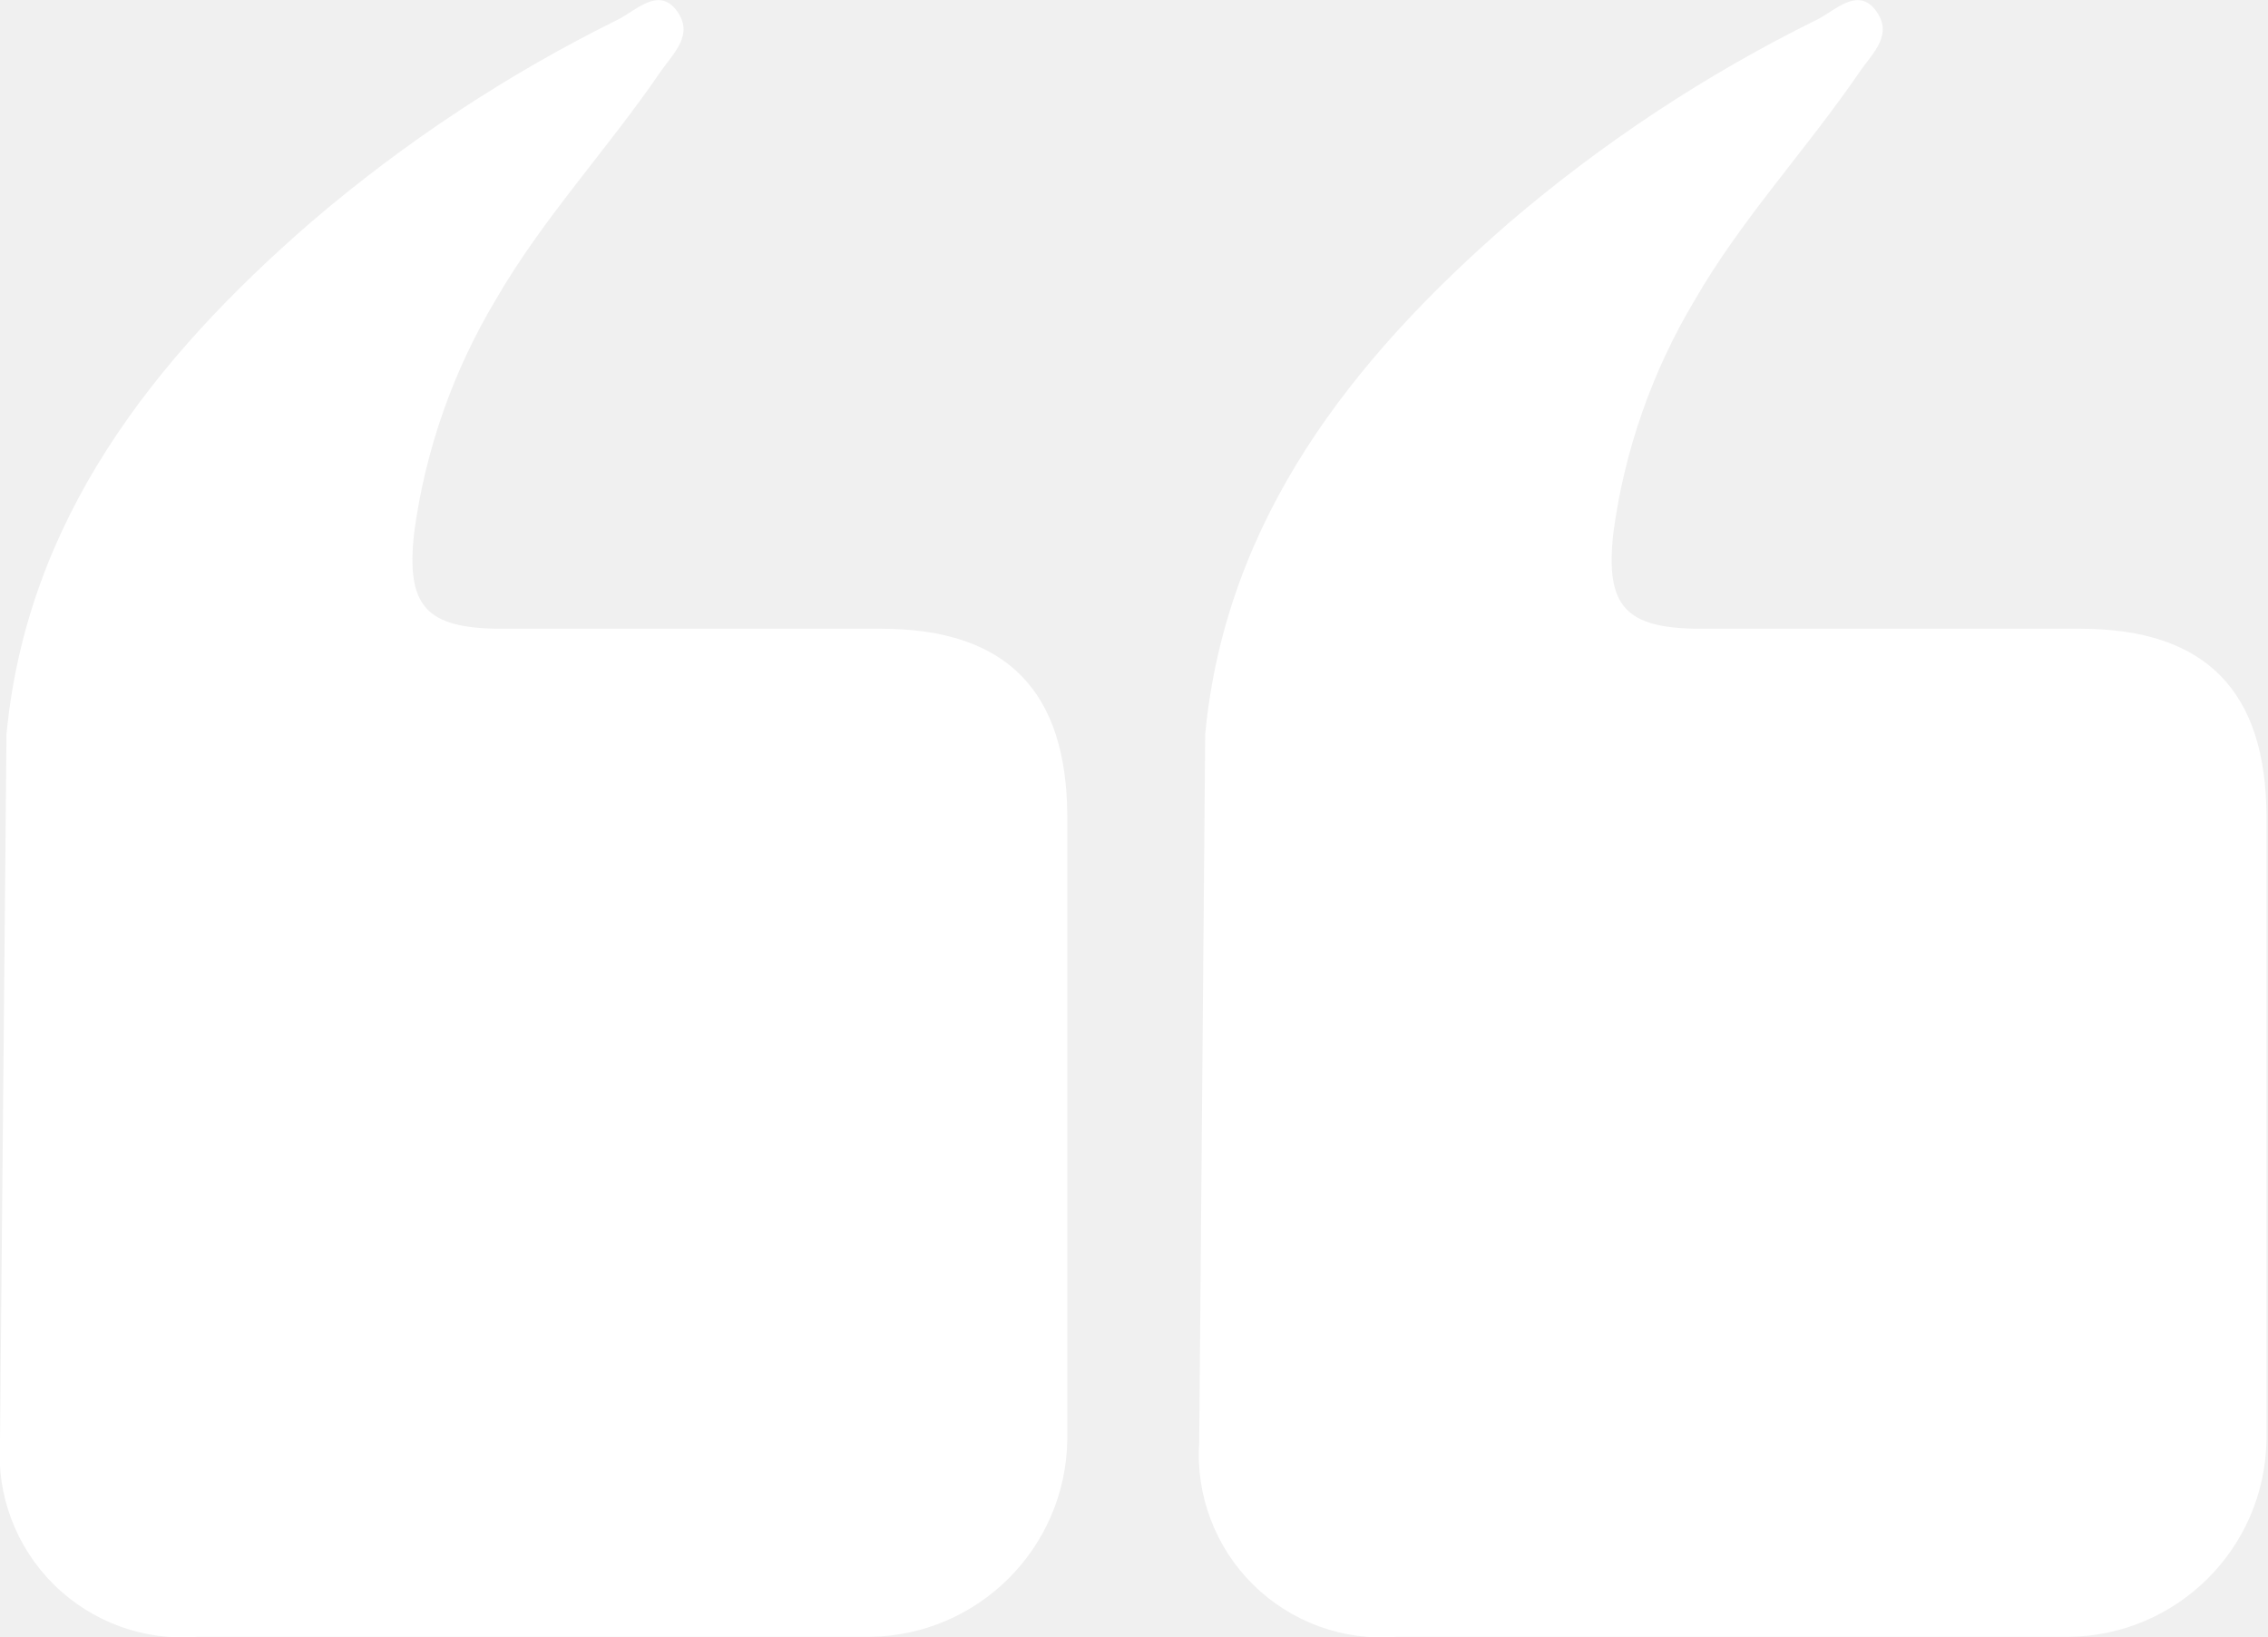
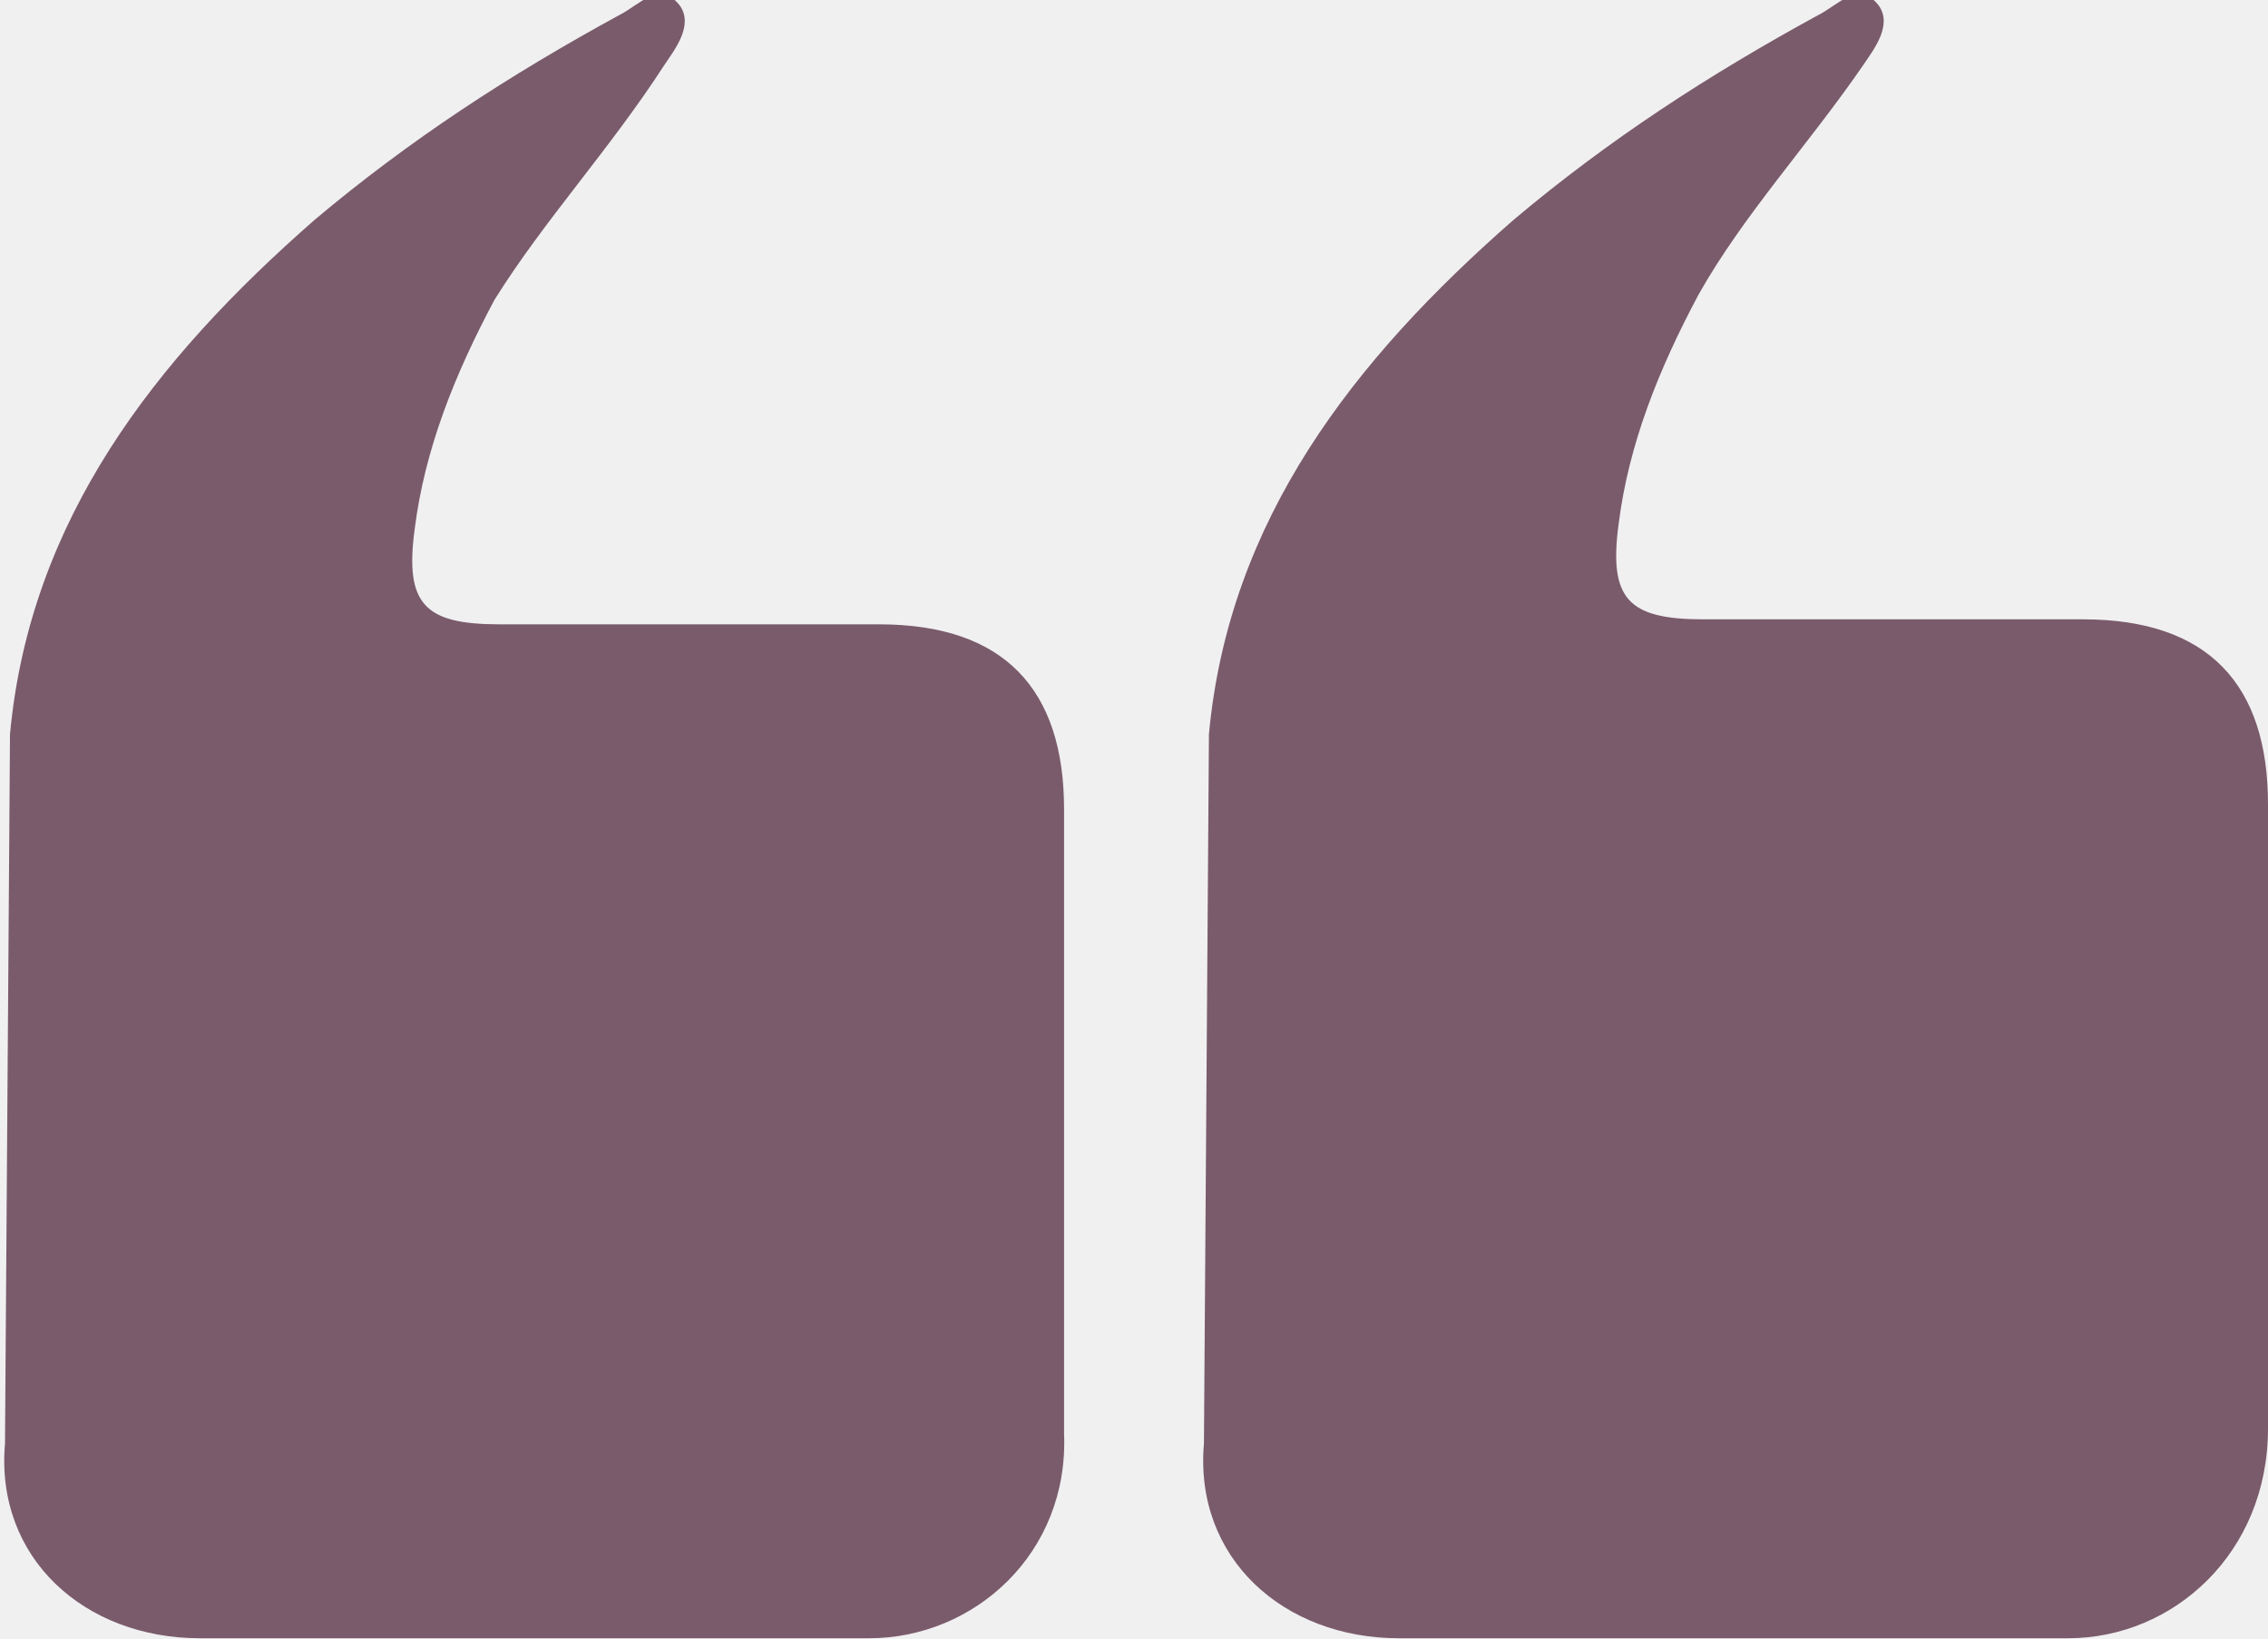
- <svg xmlns="http://www.w3.org/2000/svg" viewBox="0 0 45.39 32.75">
-   <defs>
-     <style>.cls-1{fill:#fff;}</style>
-   </defs>
-   <g id="Layer_2" data-name="Layer 2">
-     <g id="Layer_1-2" data-name="Layer 1">
-       <path class="cls-1" d="M41.39,32.75c-4.48,0-9,0-13.44,0A3.66,3.66,0,0,1,24,28.85l.12-14.16c.41-4.3,2.94-7.51,6.1-10.25A29.65,29.65,0,0,1,36.37.39c.36-.18.81-.66,1.17-.18s-.06.85-.31,1.21C36.15,3,34.86,4.37,33.92,6a12.22,12.22,0,0,0-1.63,4.65c-.17,1.48.24,1.92,1.71,1.93,2.54,0,5.09,0,7.63,0s3.72,1.27,3.73,3.75l0,12.47A4,4,0,0,1,41.39,32.75Z" />
-       <path class="cls-1" d="M17.39,32.75c-4.48,0-9,0-13.44,0A3.66,3.66,0,0,1,0,28.85L.13,14.69c.41-4.3,2.94-7.51,6.1-10.25A29.65,29.65,0,0,1,12.37.39c.36-.18.81-.66,1.17-.18s-.06.85-.31,1.21C12.15,3,10.86,4.37,9.92,6a12.22,12.22,0,0,0-1.63,4.65c-.17,1.48.24,1.92,1.71,1.93,2.54,0,5.09,0,7.63,0s3.72,1.27,3.73,3.75l0,12.47A4,4,0,0,1,17.39,32.75Z" />
-     </g>
-   </g>
+ <svg xmlns="http://www.w3.org/2000/svg" width="45.4" height="32.8" viewBox="0 0 45.4 32.8" overflow="scroll">
+   <style>.st0{fill:#7A5B6B;}</style>
+   <path class="st0" d="M41.4 32.8H28c-2.3 0-4.1-1.6-3.9-3.9l.1-14.2c.4-4.3 2.9-7.5 6.1-10.3 1.9-1.6 3.9-2.9 6.1-4.1.4-.2.8-.7 1.2-.2.3.4-.1.9-.3 1.2-1.1 1.6-2.4 3-3.3 4.6-.8 1.5-1.4 3-1.6 4.6-.2 1.5.2 1.9 1.7 1.9h7.6c2.5 0 3.7 1.3 3.7 3.7v12.5c0 2.5-1.9 4.2-4 4.2zM17.4 32.8H4c-2.3 0-4.1-1.6-3.9-3.9l.1-14.2c.4-4.3 2.9-7.5 6.1-10.3 1.9-1.6 3.9-2.9 6.1-4.1.4-.2.8-.7 1.2-.2.3.4-.1.9-.3 1.2C12.2 3 10.9 4.4 9.9 6c-.8 1.5-1.4 3-1.6 4.6-.2 1.5.2 1.9 1.7 1.9h7.6c2.5 0 3.7 1.3 3.7 3.7v12.5c.1 2.4-1.8 4.1-3.9 4.1z" />
</svg>
